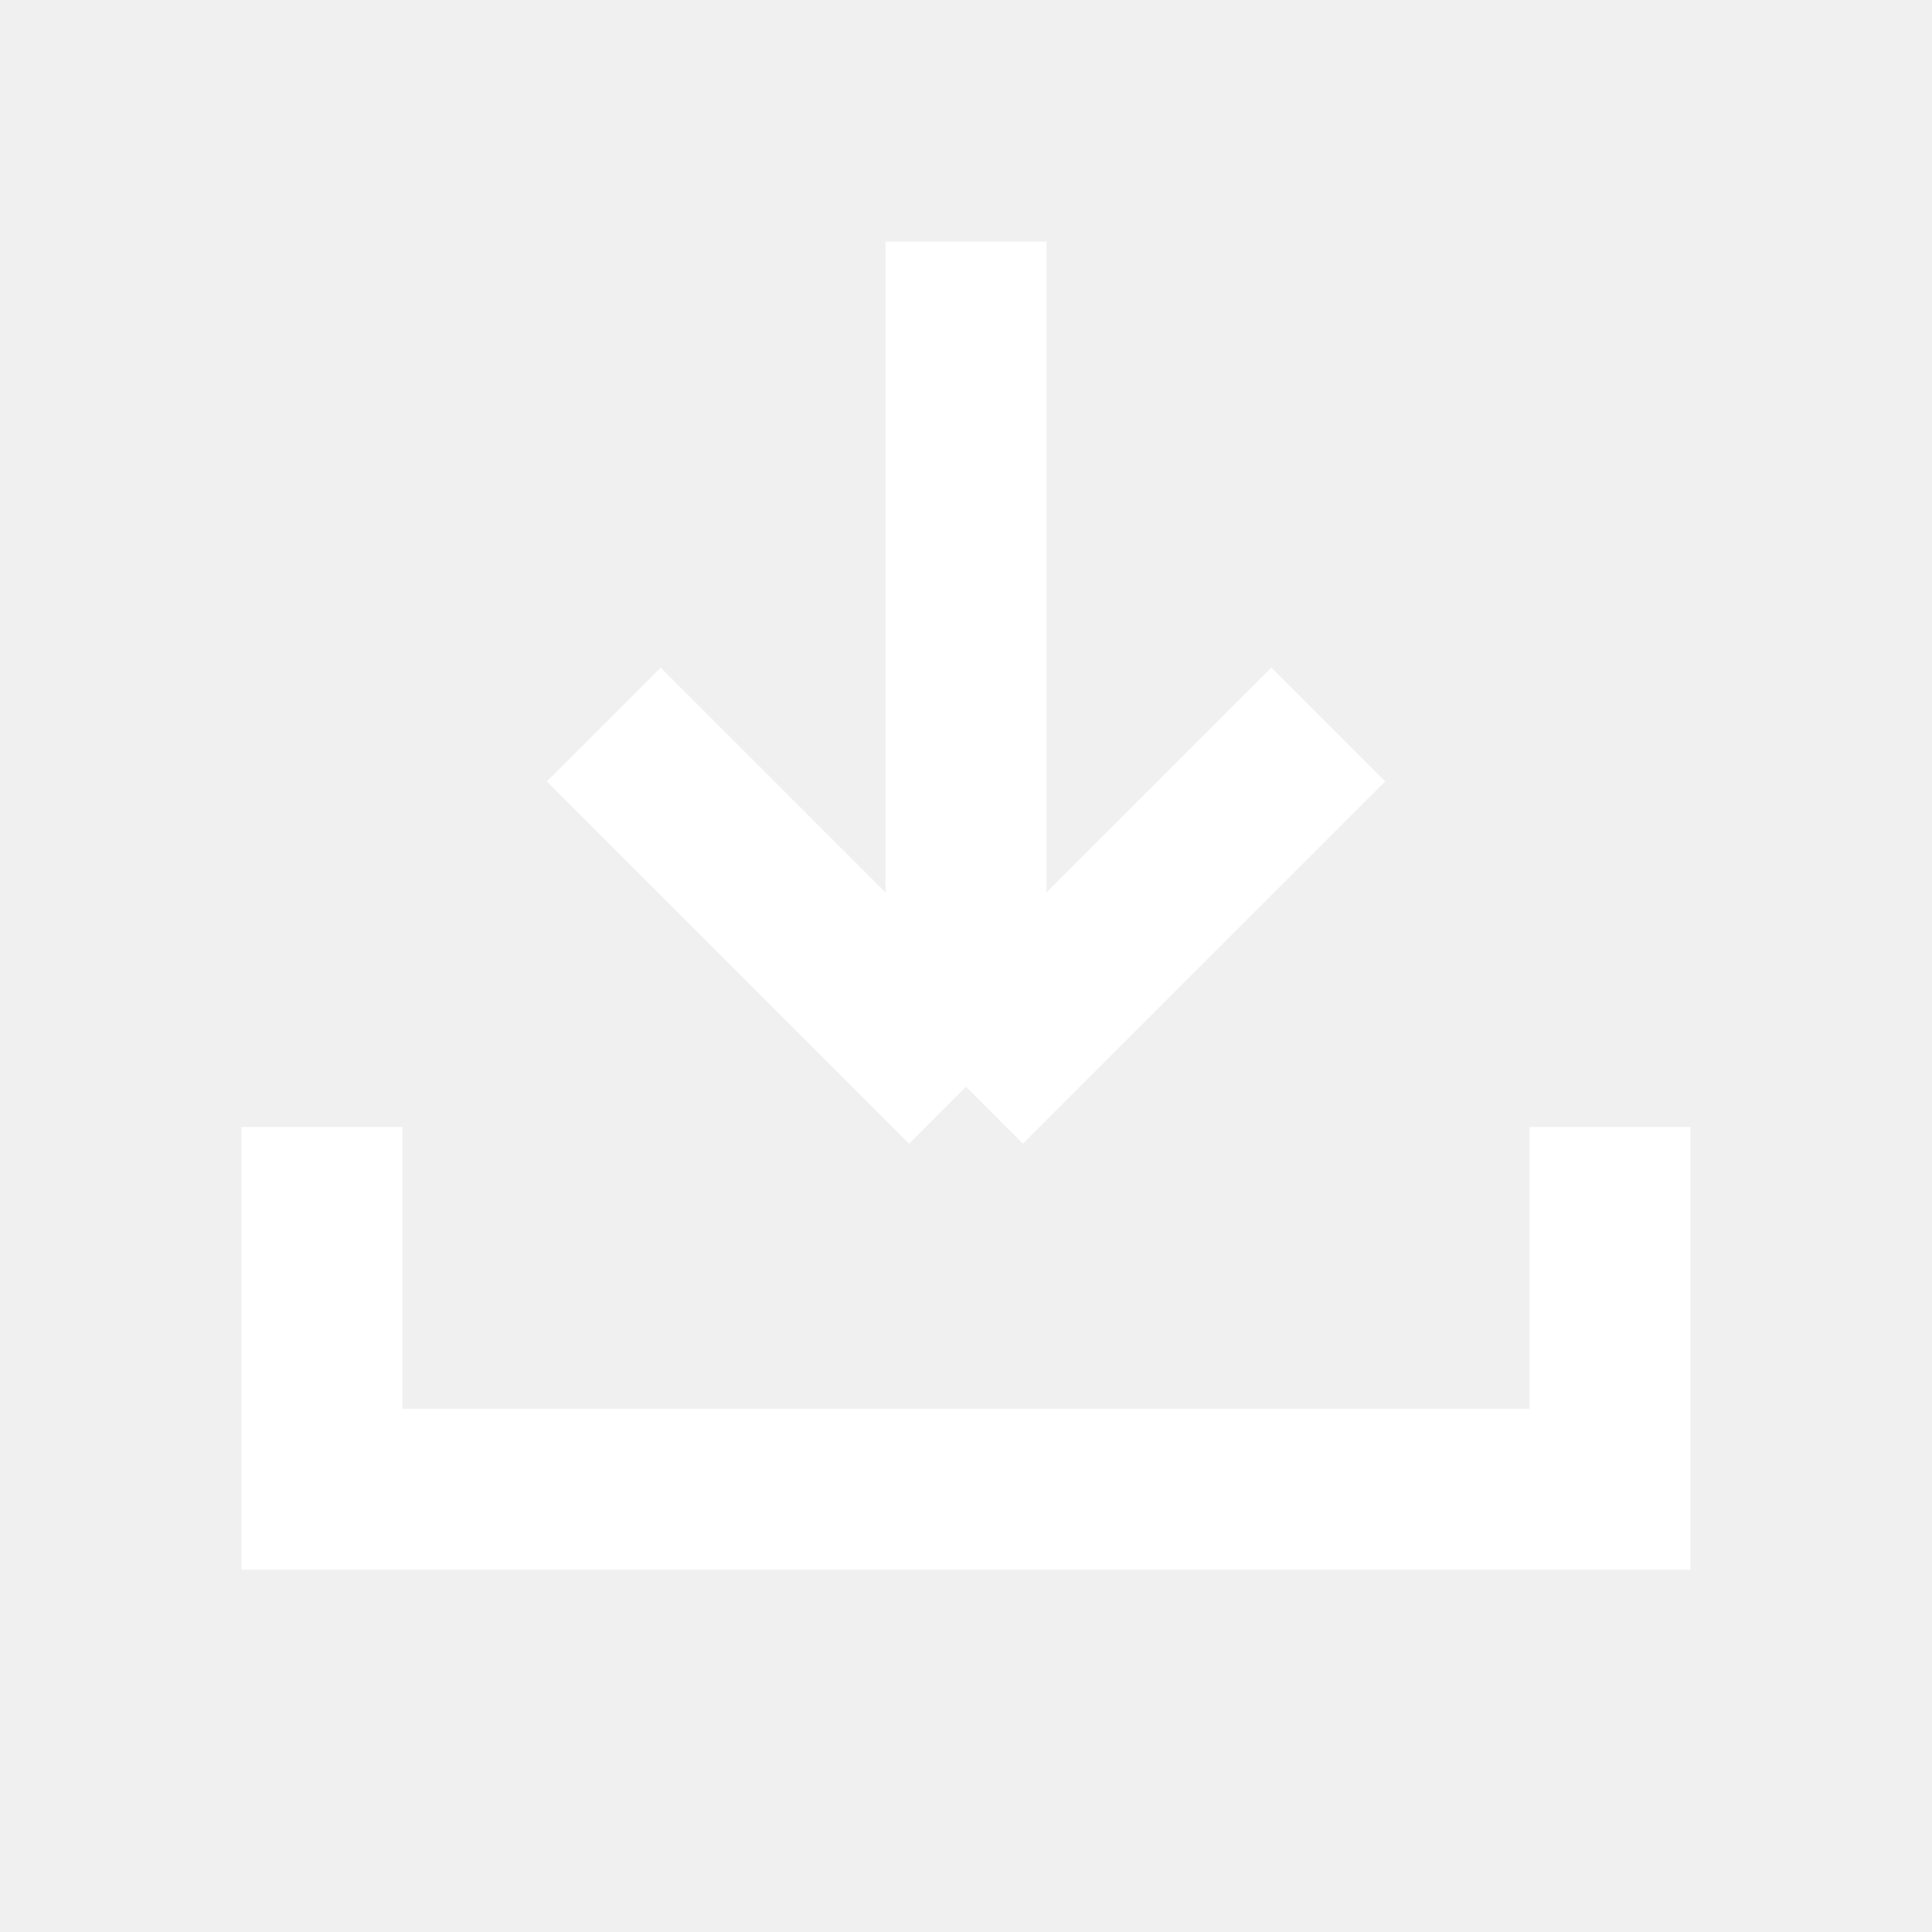
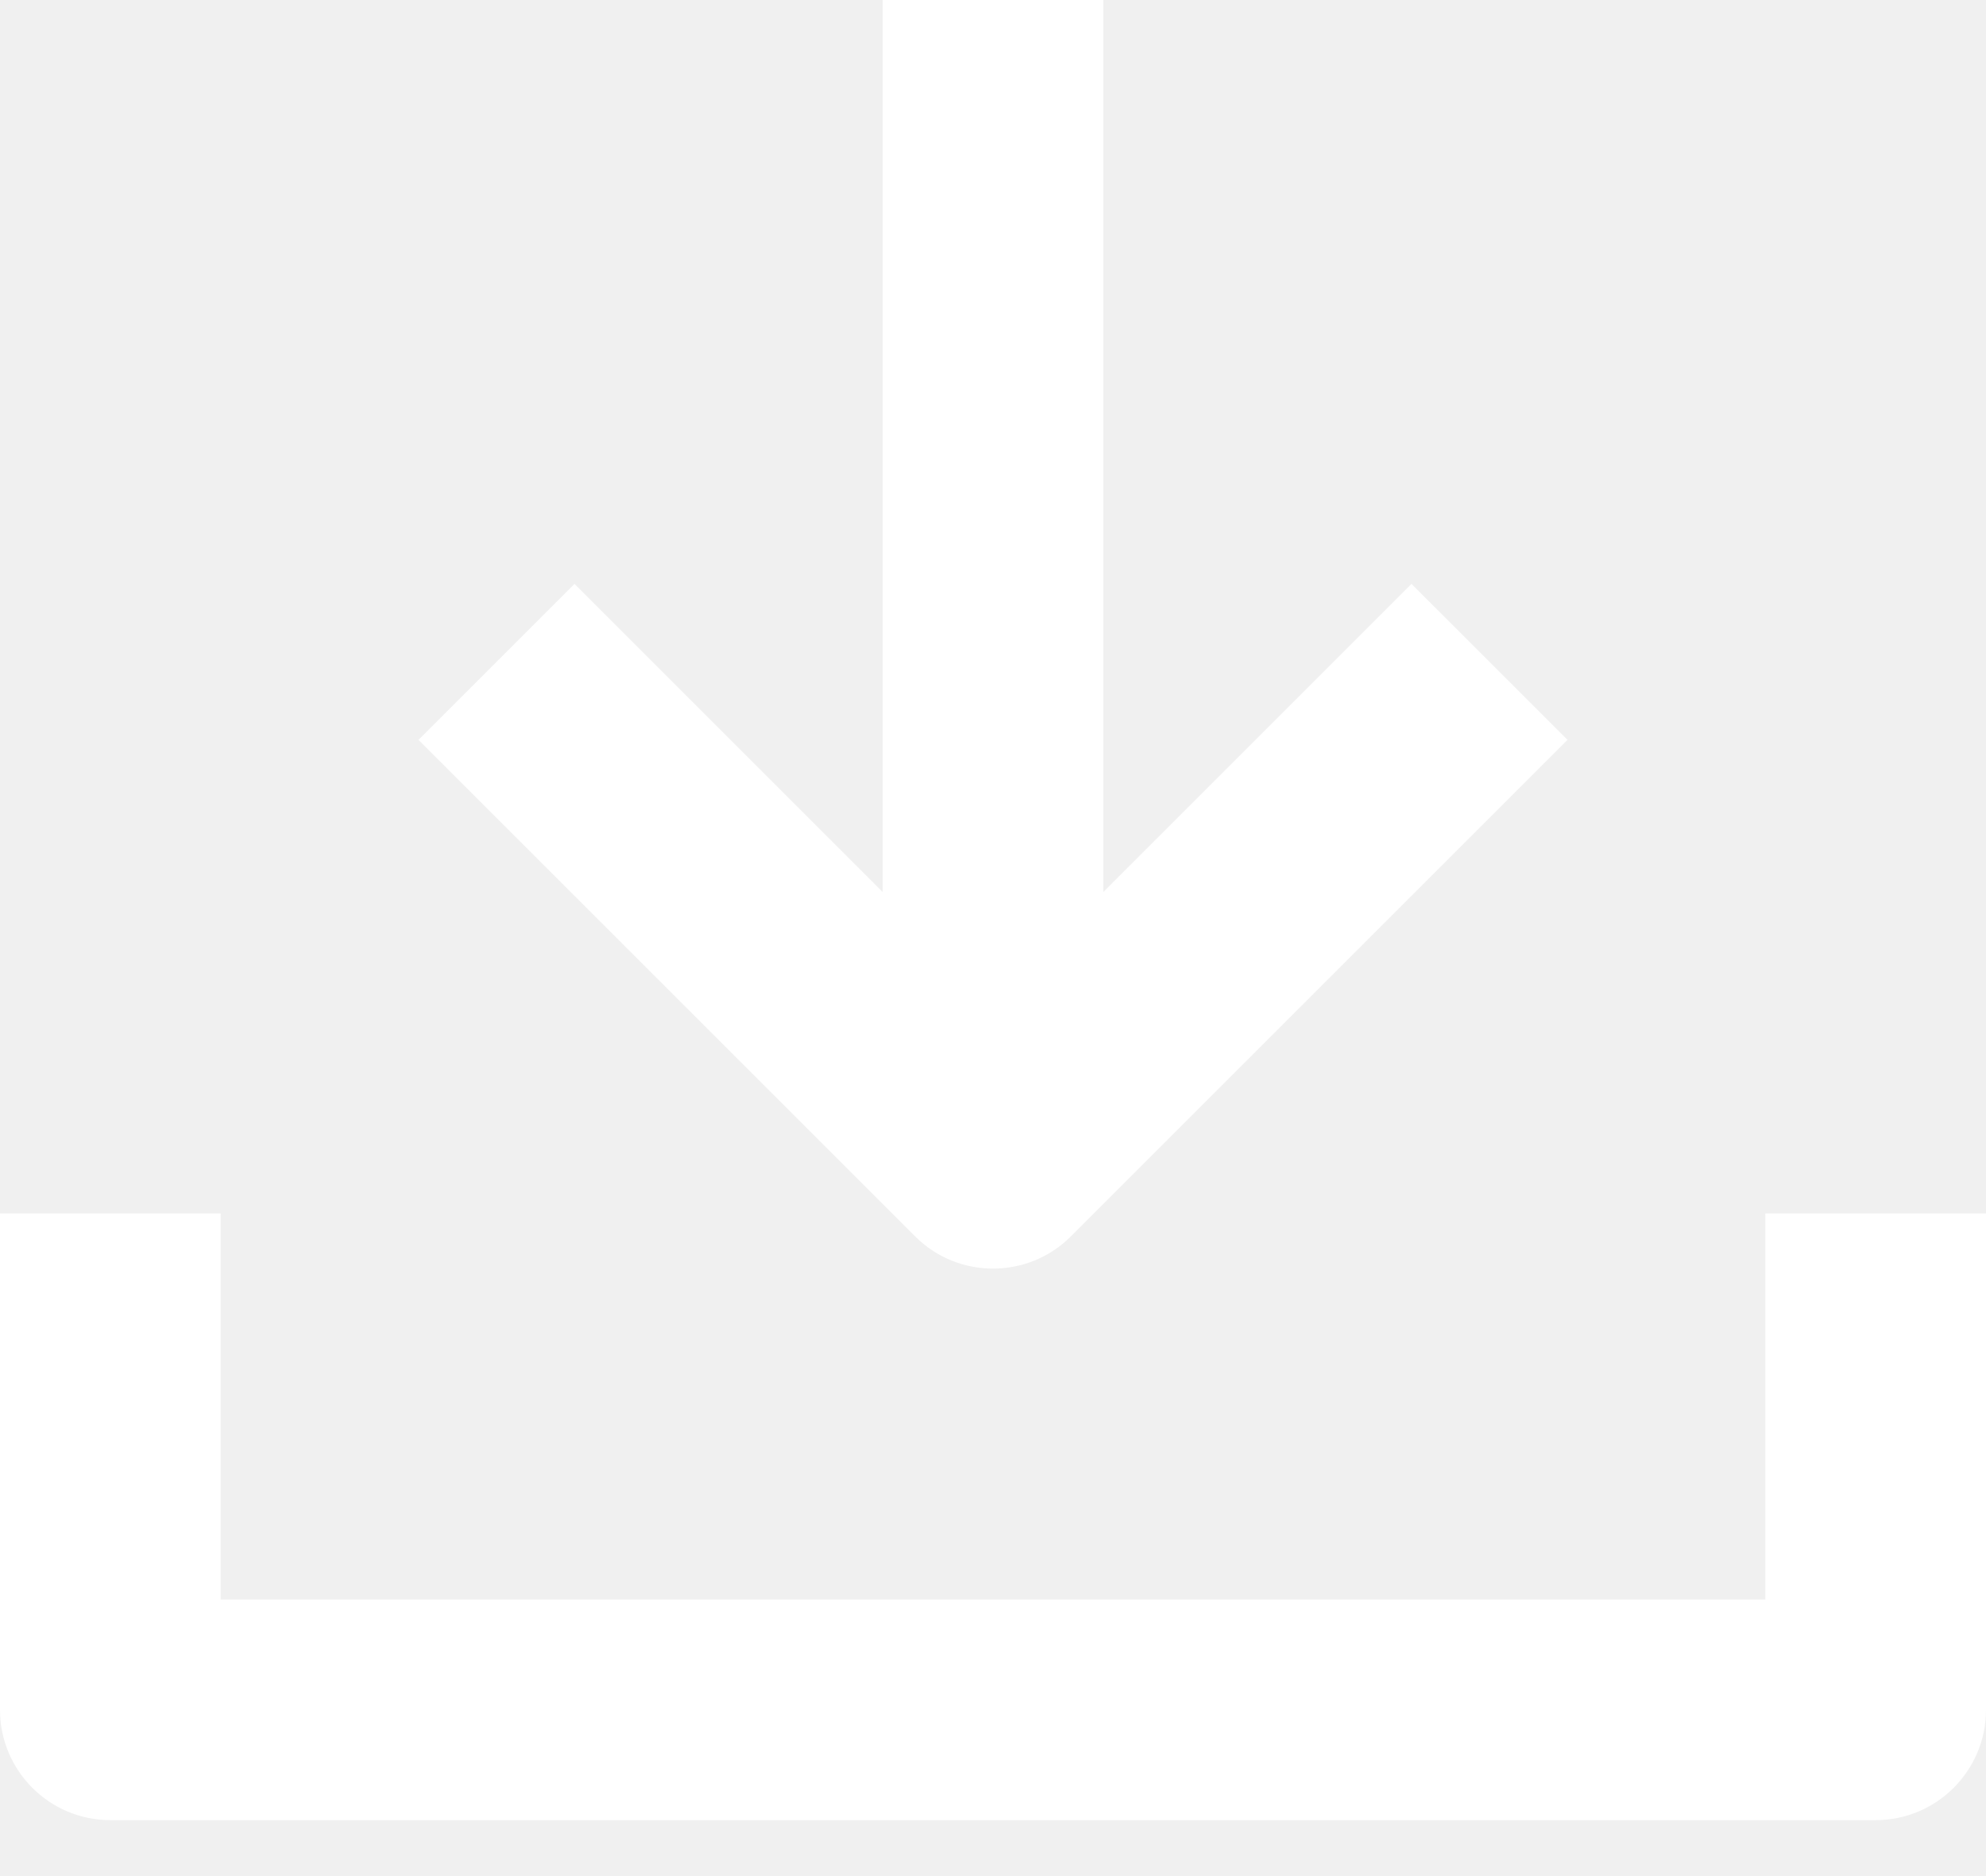
- <svg xmlns="http://www.w3.org/2000/svg" width="24" height="24" viewBox="0 0 24 24" fill="none">
-   <path d="M12 3V13.5M12 13.5L7.5 9M12 13.5L16.5 9M4 14V18.5H12H20V14" stroke="white" stroke-width="2" />
+ <svg xmlns="http://www.w3.org/2000/svg" width="18" height="17" viewBox="0 0 18 17" fill="none">
+   <path fillRule="evenodd" clipRule="evenodd" d="M8 8.086V0H10V8.086L12.793 5.293L14.207 6.707L9.707 11.207C9.317 11.598 8.683 11.598 8.293 11.207L3.793 6.707L5.207 5.293L8 8.086ZM0 15.5V11H2V14.5H16V11H18V15.5C18 16.052 17.552 16.5 17 16.5H1C0.448 16.5 0 16.052 0 15.5Z" fill="white" />
</svg>
